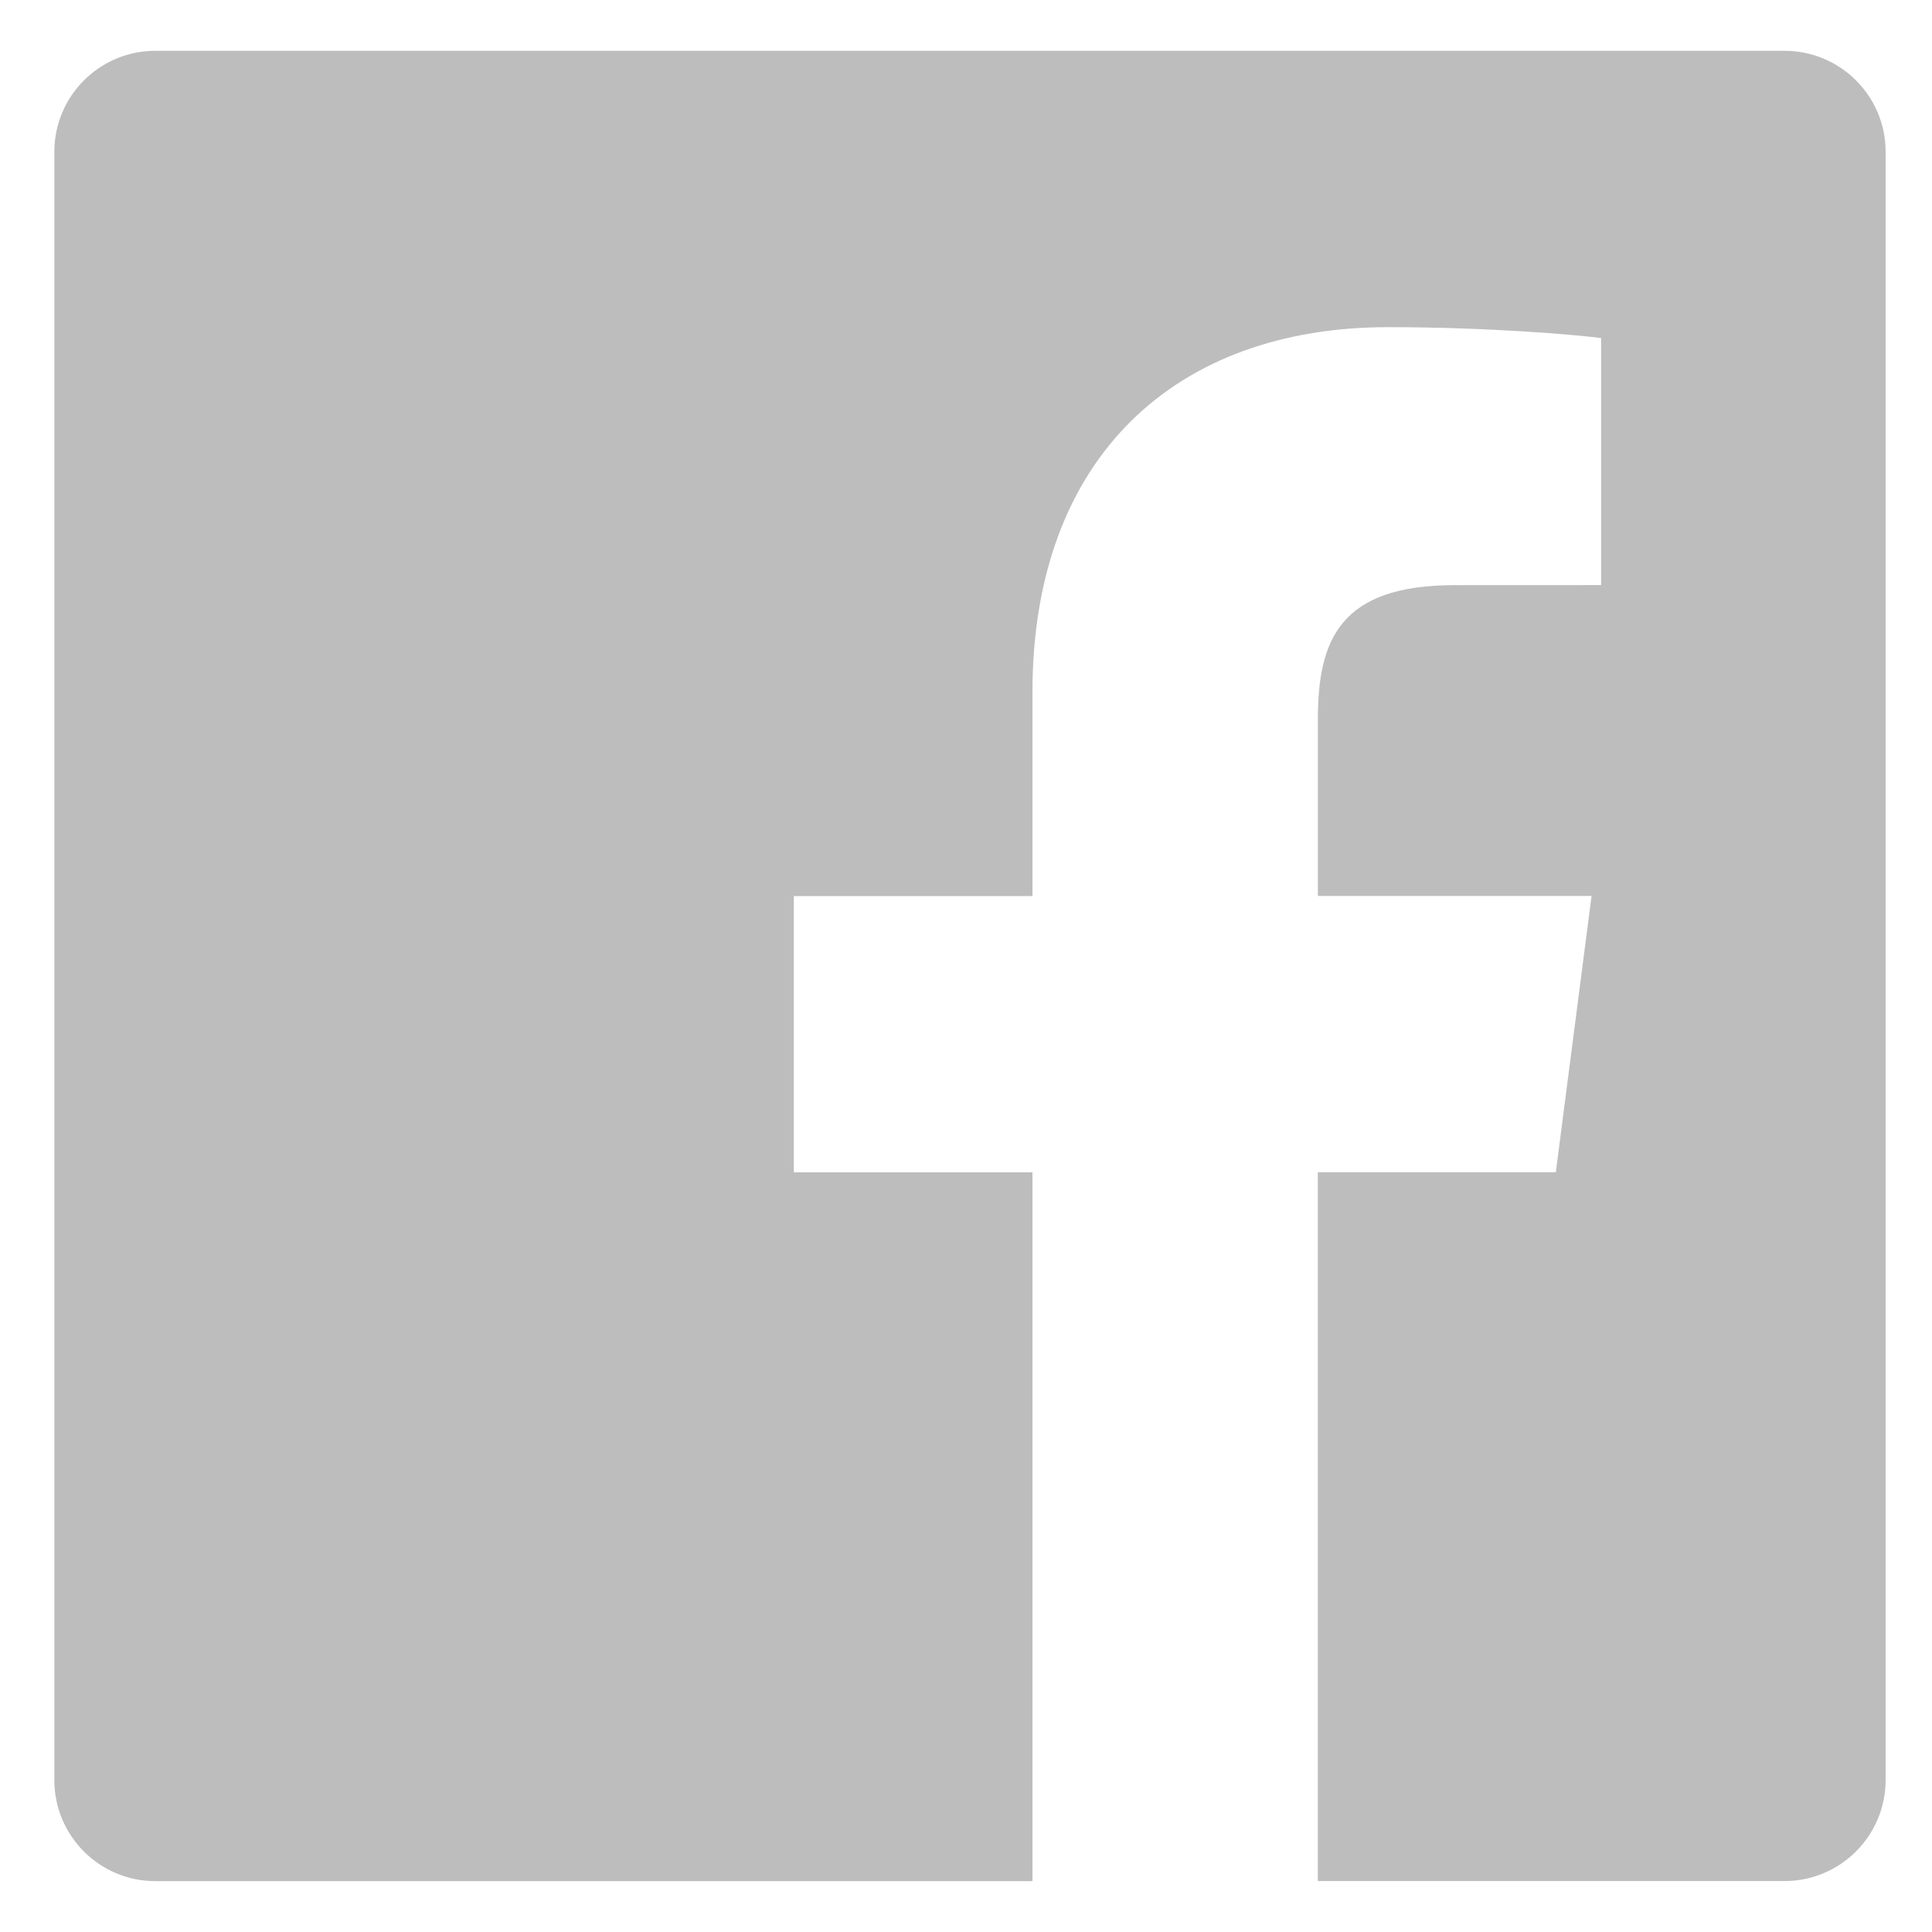
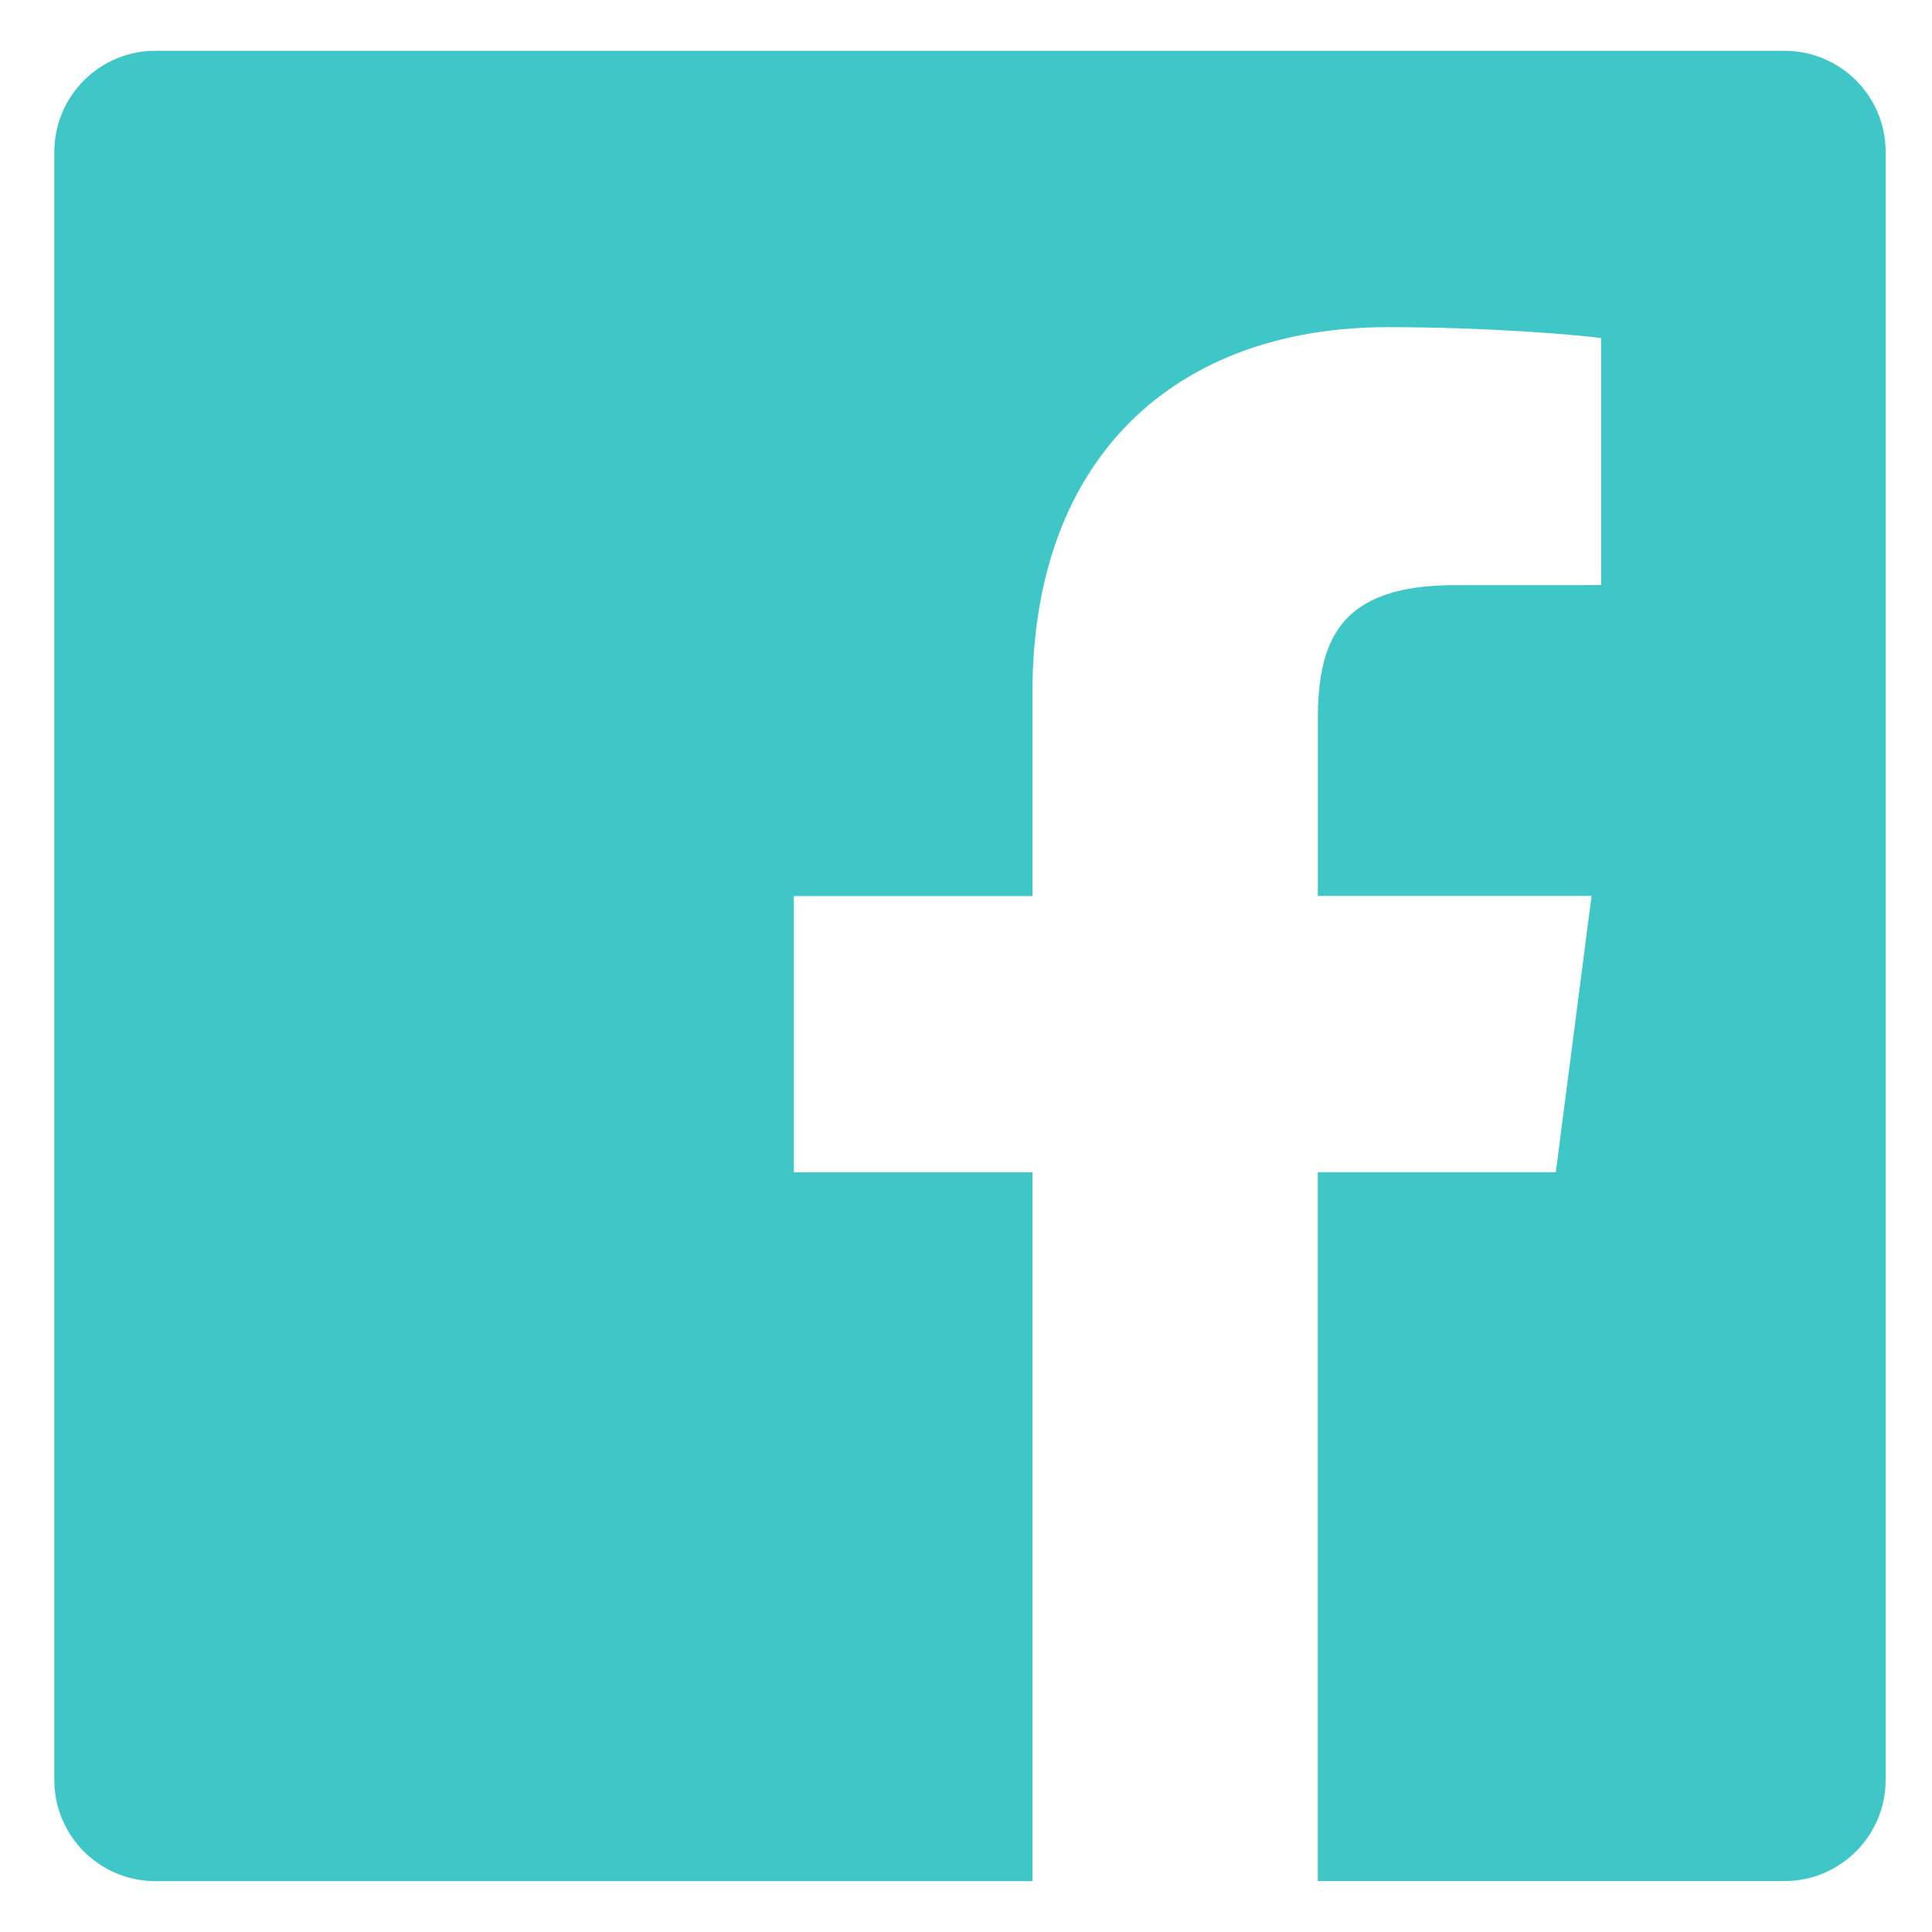
<svg xmlns="http://www.w3.org/2000/svg" width="30" height="30" viewBox="0 0 30 30" version="1.1">
  <g id="Canvas" fill="none">
-     <g id="007-facebook-app-logo">
-       <g id="Group">
-         <g id="Vector">
-           <path d="M 26.866 0L 1.569 0C 0.703 0 0 0.701 0 1.569L 0 26.852C 0 27.719 0.703 28.421 1.569 28.421L 15.188 28.421L 15.188 17.415L 11.483 17.415L 11.483 13.125L 15.188 13.125L 15.188 9.961C 15.188 6.291 17.431 4.291 20.707 4.291C 22.278 4.291 23.625 4.409 24.018 4.46L 24.018 8.296L 21.745 8.297C 19.964 8.297 19.62 9.144 19.62 10.385L 19.62 13.123L 23.87 13.123L 23.315 17.413L 19.619 17.413L 19.619 28.42L 26.865 28.42C 27.733 28.42 28.436 27.716 28.436 26.852L 28.436 1.568C 28.436 0.701 27.733 0 26.866 0Z" transform="translate(0.84375 0.789062)" fill="#BDBDBD" />
-         </g>
-       </g>
+     <g id="Vector">
+       <path d="M 26.866 0L 1.569 0C 0.703 0 0 0.701 0 1.569L 0 26.852C 0 27.719 0.703 28.421 1.569 28.421L 15.188 28.421L 15.188 17.415L 11.483 17.415L 11.483 13.125L 15.188 13.125L 15.188 9.961C 15.188 6.291 17.431 4.291 20.707 4.291C 22.278 4.291 23.625 4.409 24.018 4.46L 24.018 8.296L 21.745 8.297C 19.964 8.297 19.62 9.144 19.62 10.385L 19.62 13.123L 23.87 13.123L 23.315 17.413L 19.619 17.413L 19.619 28.42L 26.865 28.42C 27.733 28.42 28.436 27.716 28.436 26.852L 28.436 1.568C 28.436 0.701 27.733 0 26.866 0Z" transform="translate(0.84375 0.789062)" fill="#3EC7C6" />
    </g>
  </g>
</svg>
